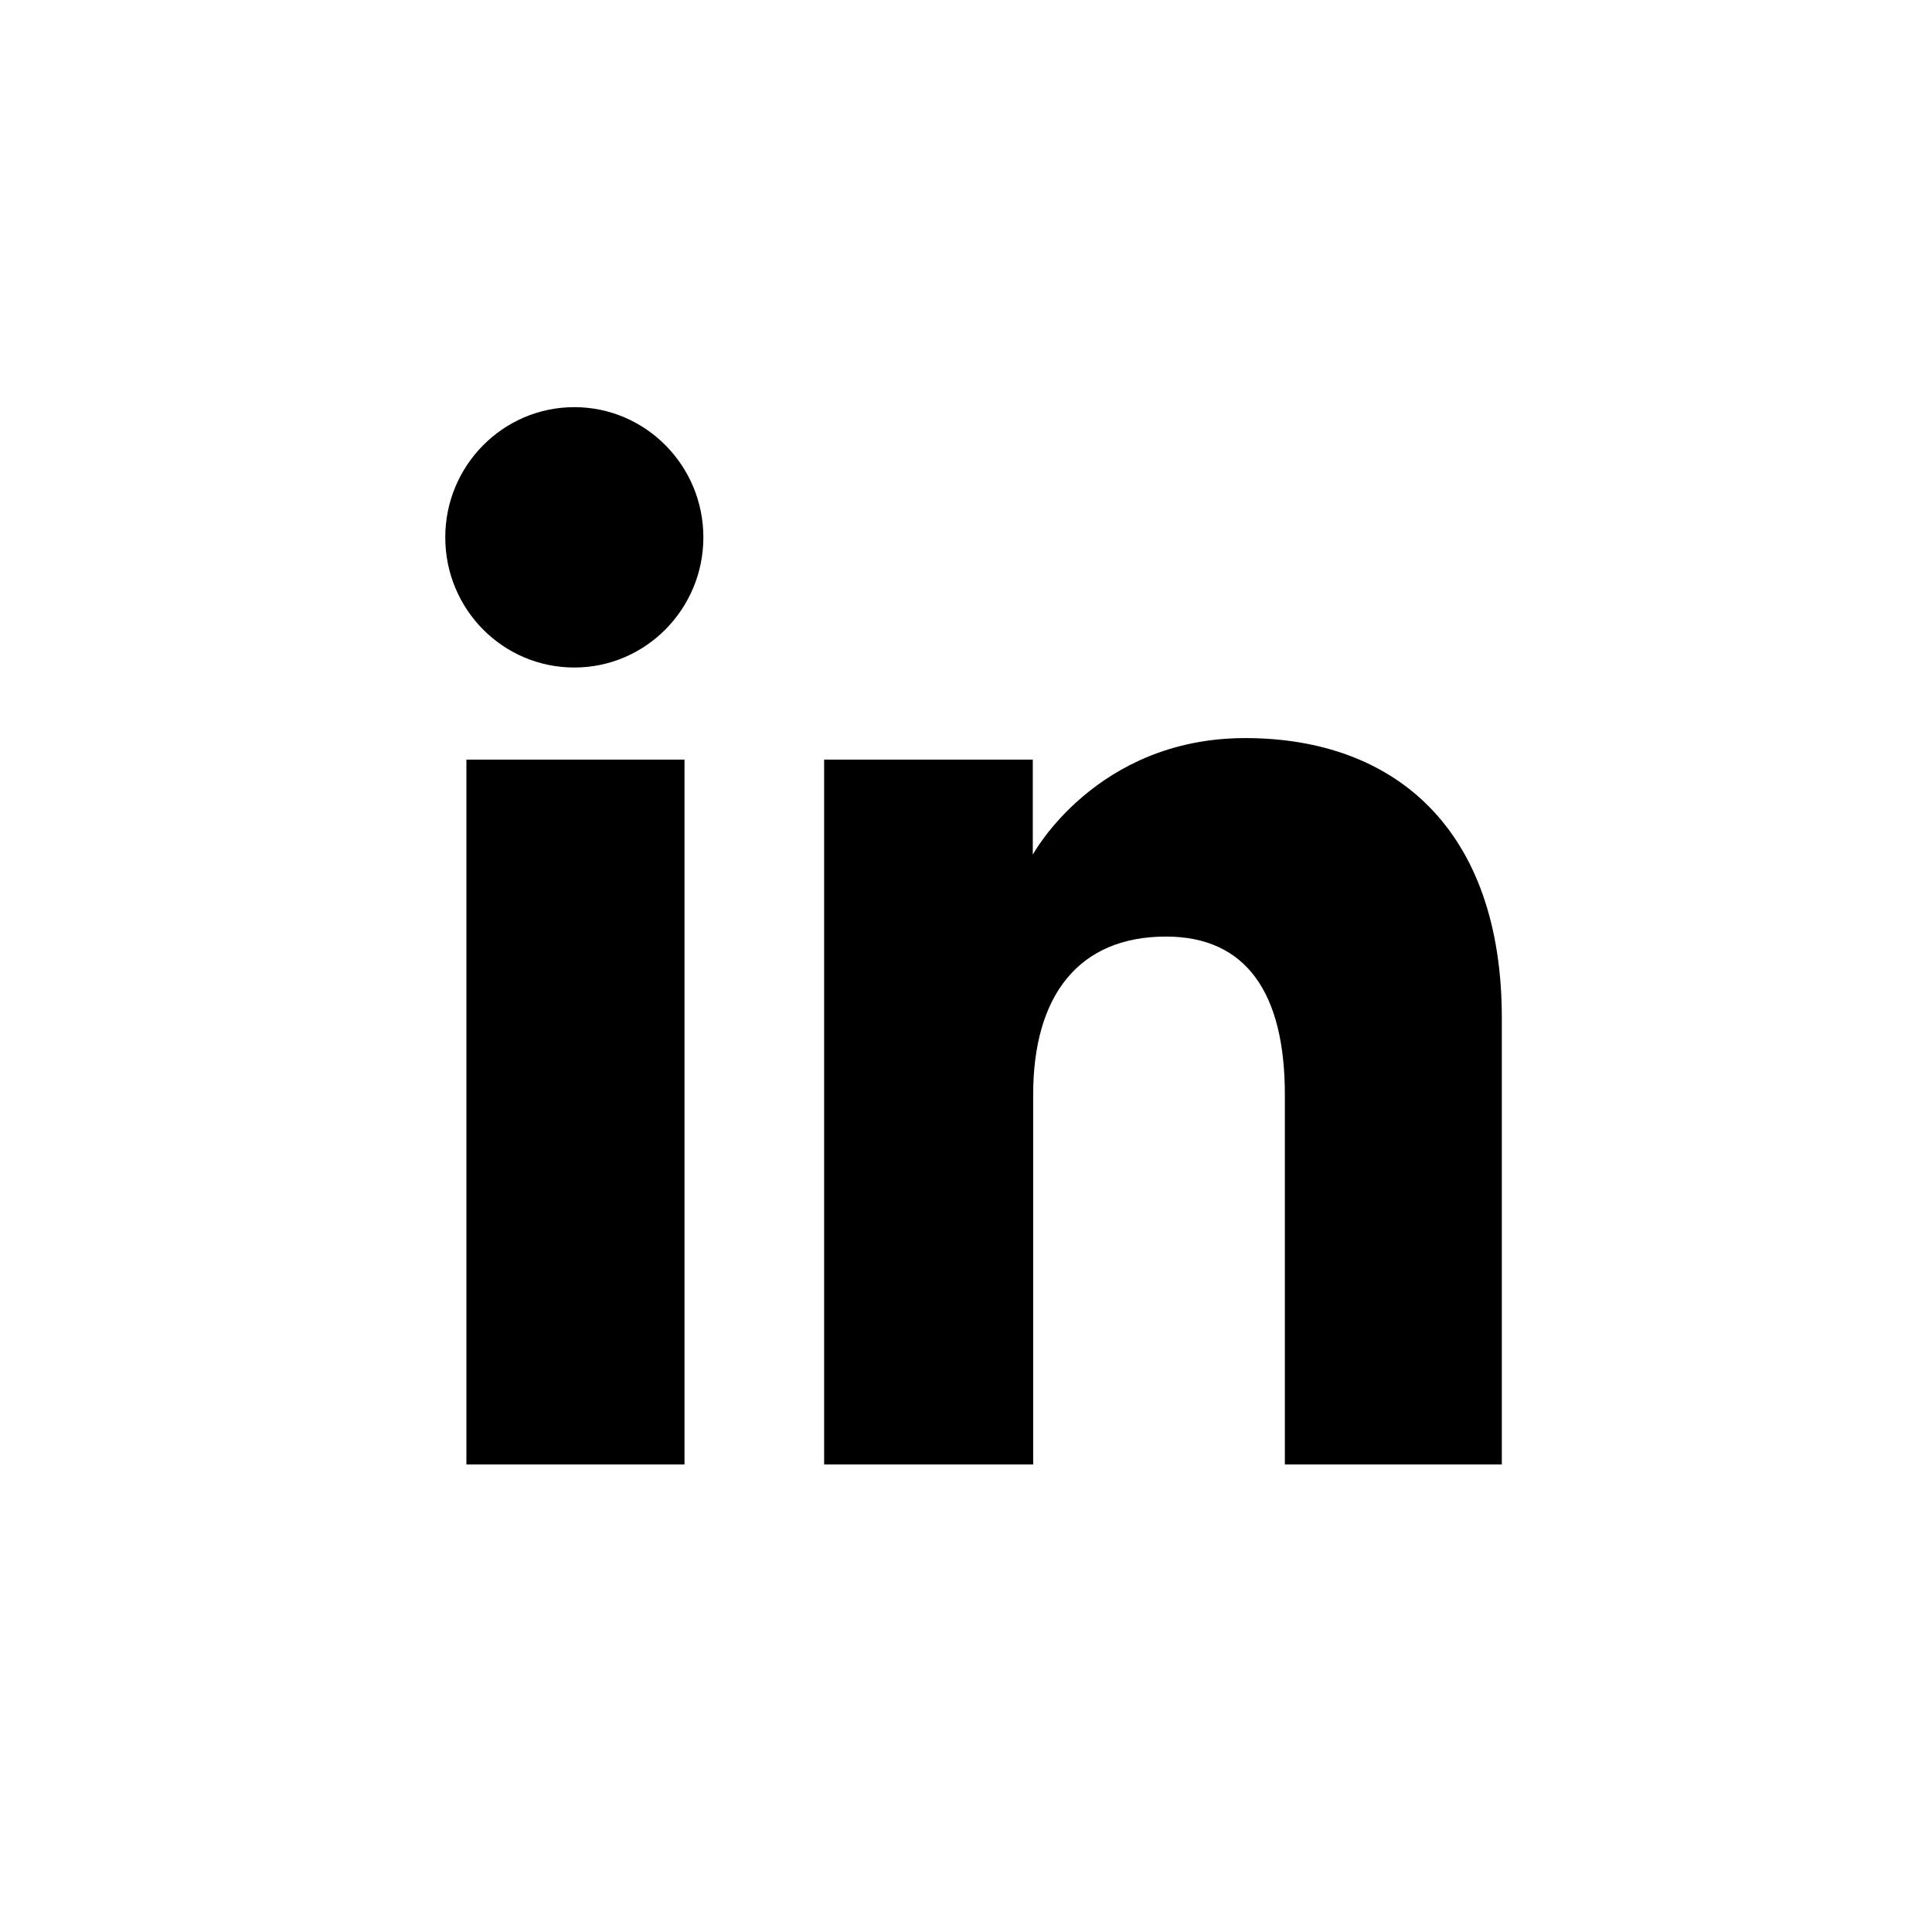
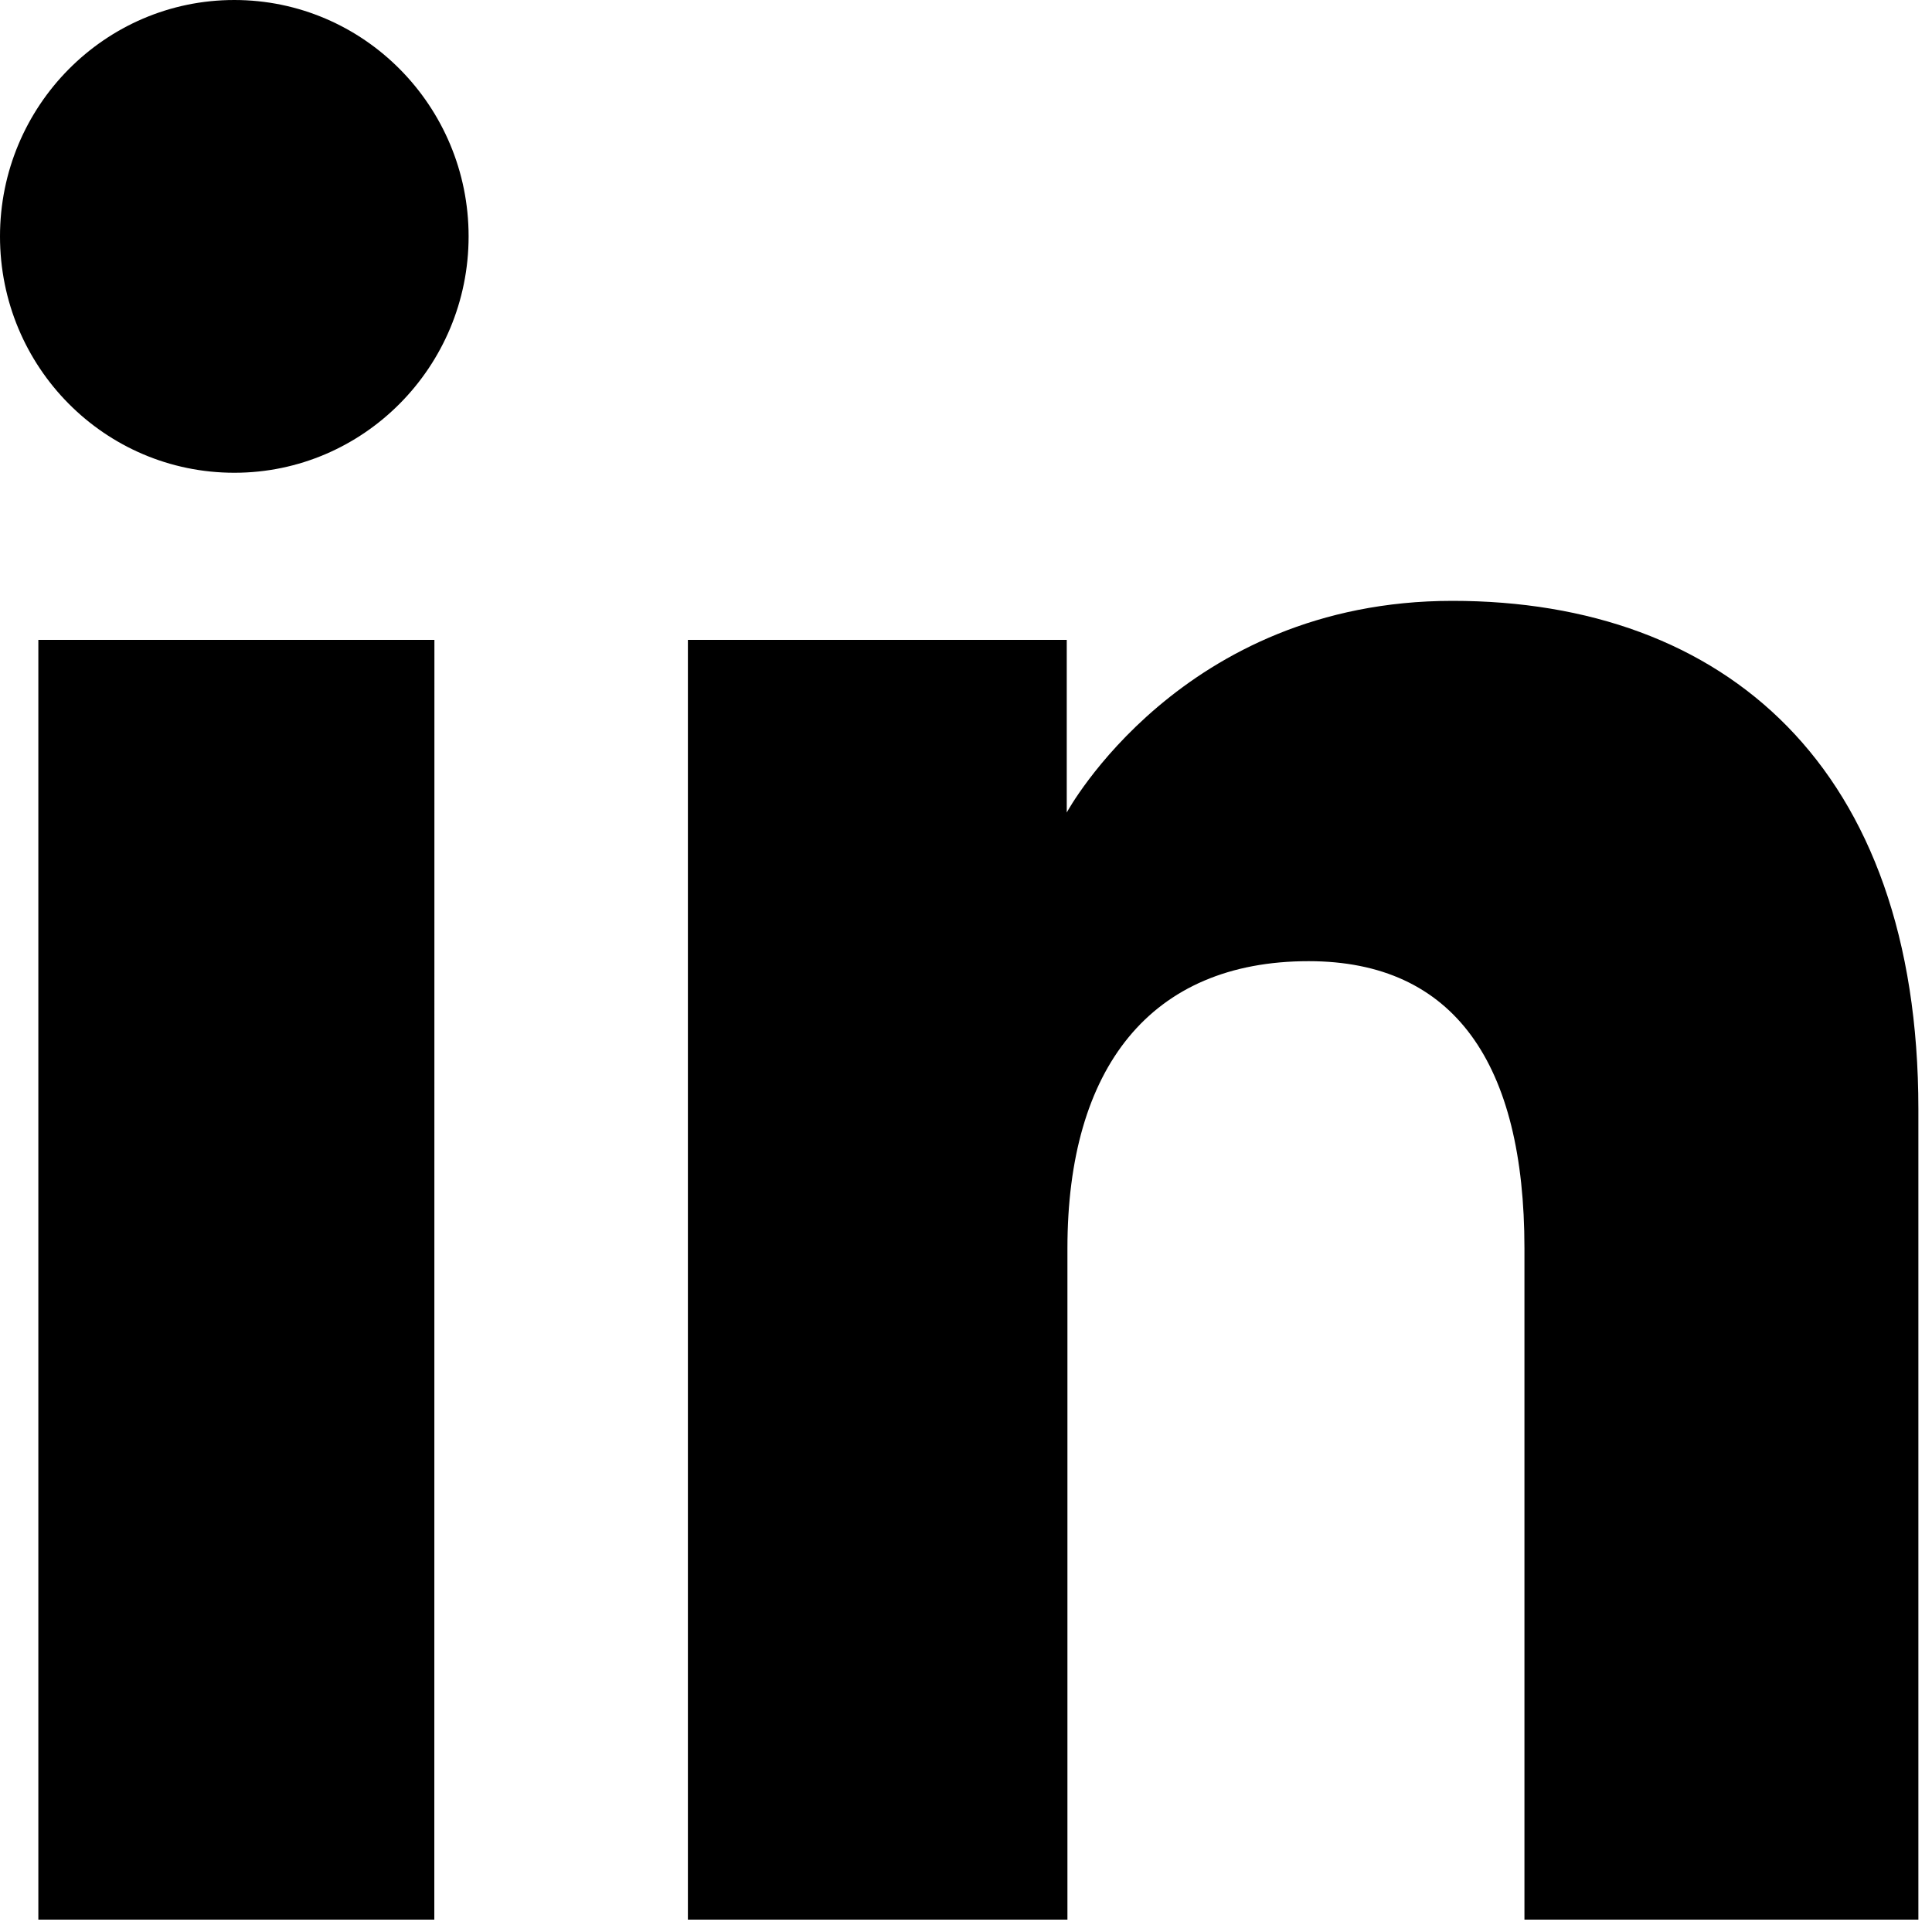
- <svg viewBox="0 0 512 512">
-   <path fill="currentColor" d="M186.4 142.4c0 19-15.3 34.5-34.2 34.5 -18.9 0-34.2-15.4-34.2-34.5 0-19 15.3-34.5 34.2-34.5C171.1 107.9 186.4 123.4 186.4 142.4zM181.4 201.3h-57.8V388.1h57.8V201.3zM273.8 201.3h-55.4V388.1h55.4c0 0 0-69.3 0-98 0-26.3 12.1-41.9 35.2-41.9 21.3 0 31.5 15 31.5 41.9 0 26.9 0 98 0 98h57.5c0 0 0-68.2 0-118.3 0-50-28.3-74.2-68-74.2 -39.6 0-56.3 30.9-56.3 30.9v-25.2H273.8z" />
+ <svg xmlns="http://www.w3.org/2000/svg" viewBox="0 0 20 20">
+   <g fill="currentColor" fill-rule="nonzero">
+     <path d="M4.851 2.447c0 1.347-1.085 2.447-2.425 2.447C1.085 4.894 0 3.801 0 2.447 0 1.099 1.085 0 2.425 0 3.766 0 4.851 1.099 4.851 2.447zM4.497 6.624H.397v13.248h4.099zM11.05 6.624h-3.929v13.248h3.929V12.922c0-1.865.858-2.972 2.497-2.972 1.511 0 2.234 1.064 2.234 2.972v6.95h4.078v-8.39c0-3.546-2.007-5.262-4.823-5.262-2.808 0-3.993 2.191-3.993 2.191V6.624h.007z" />
+   </g>
</svg>
